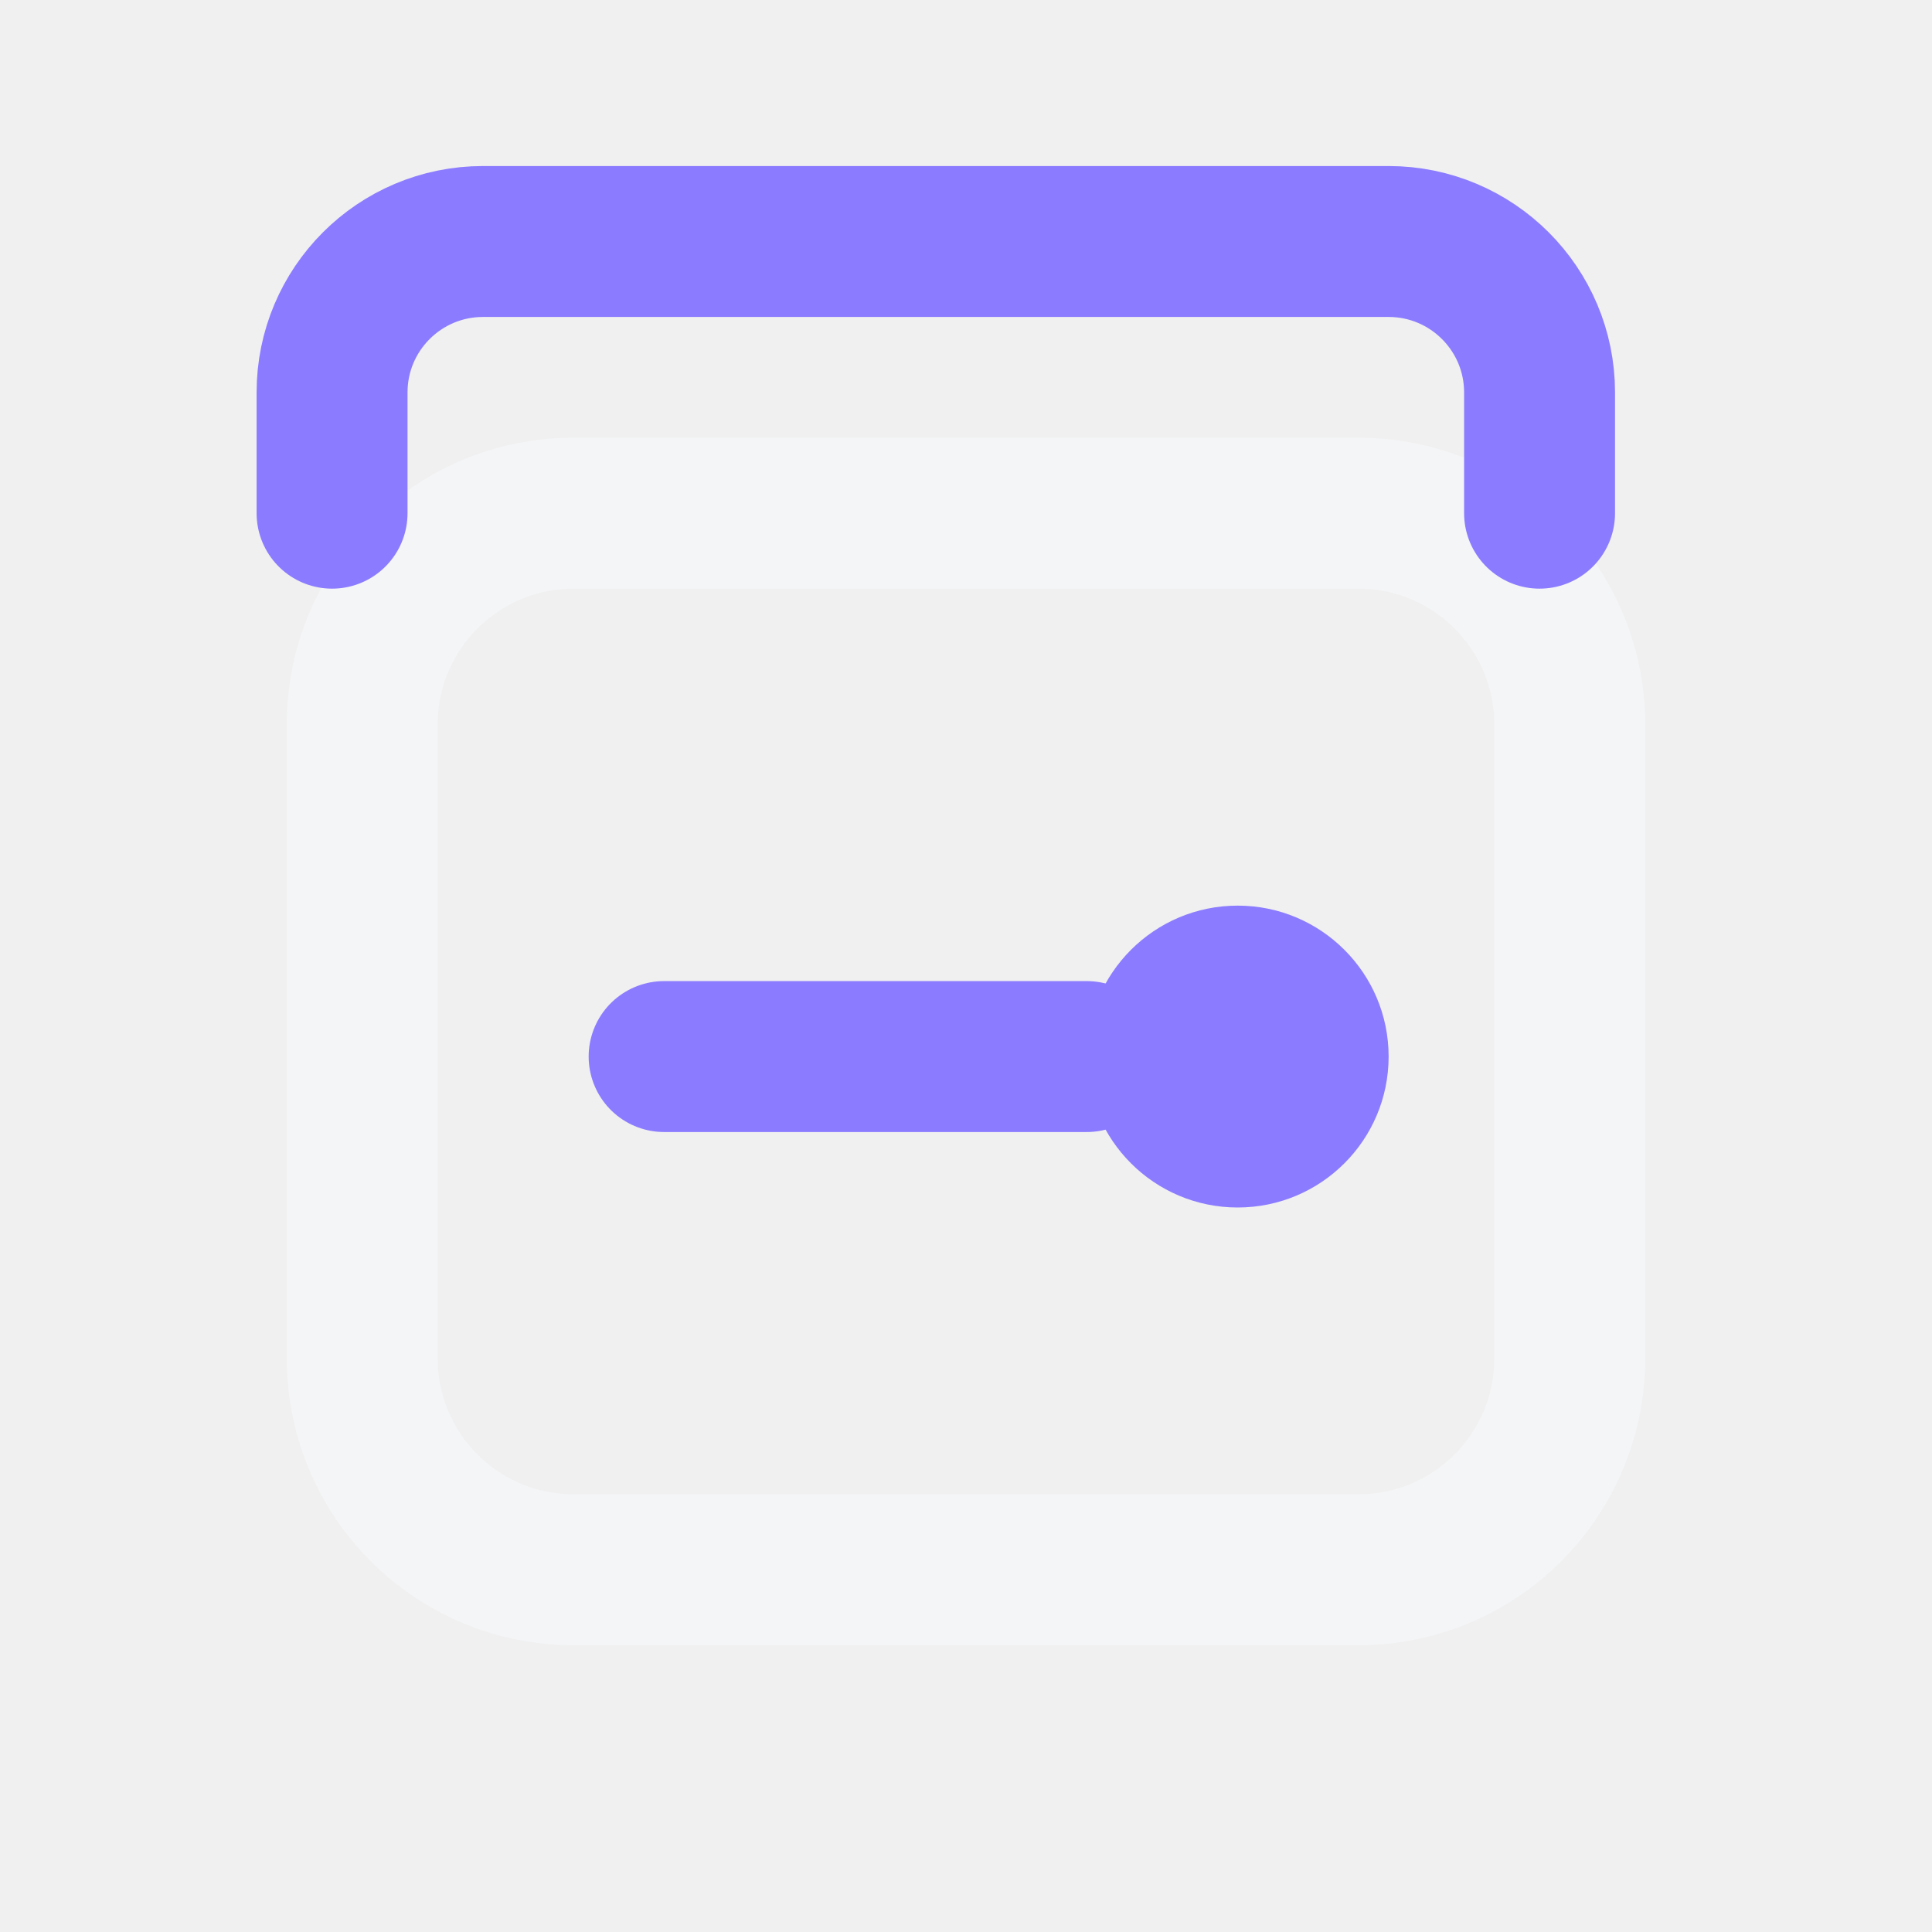
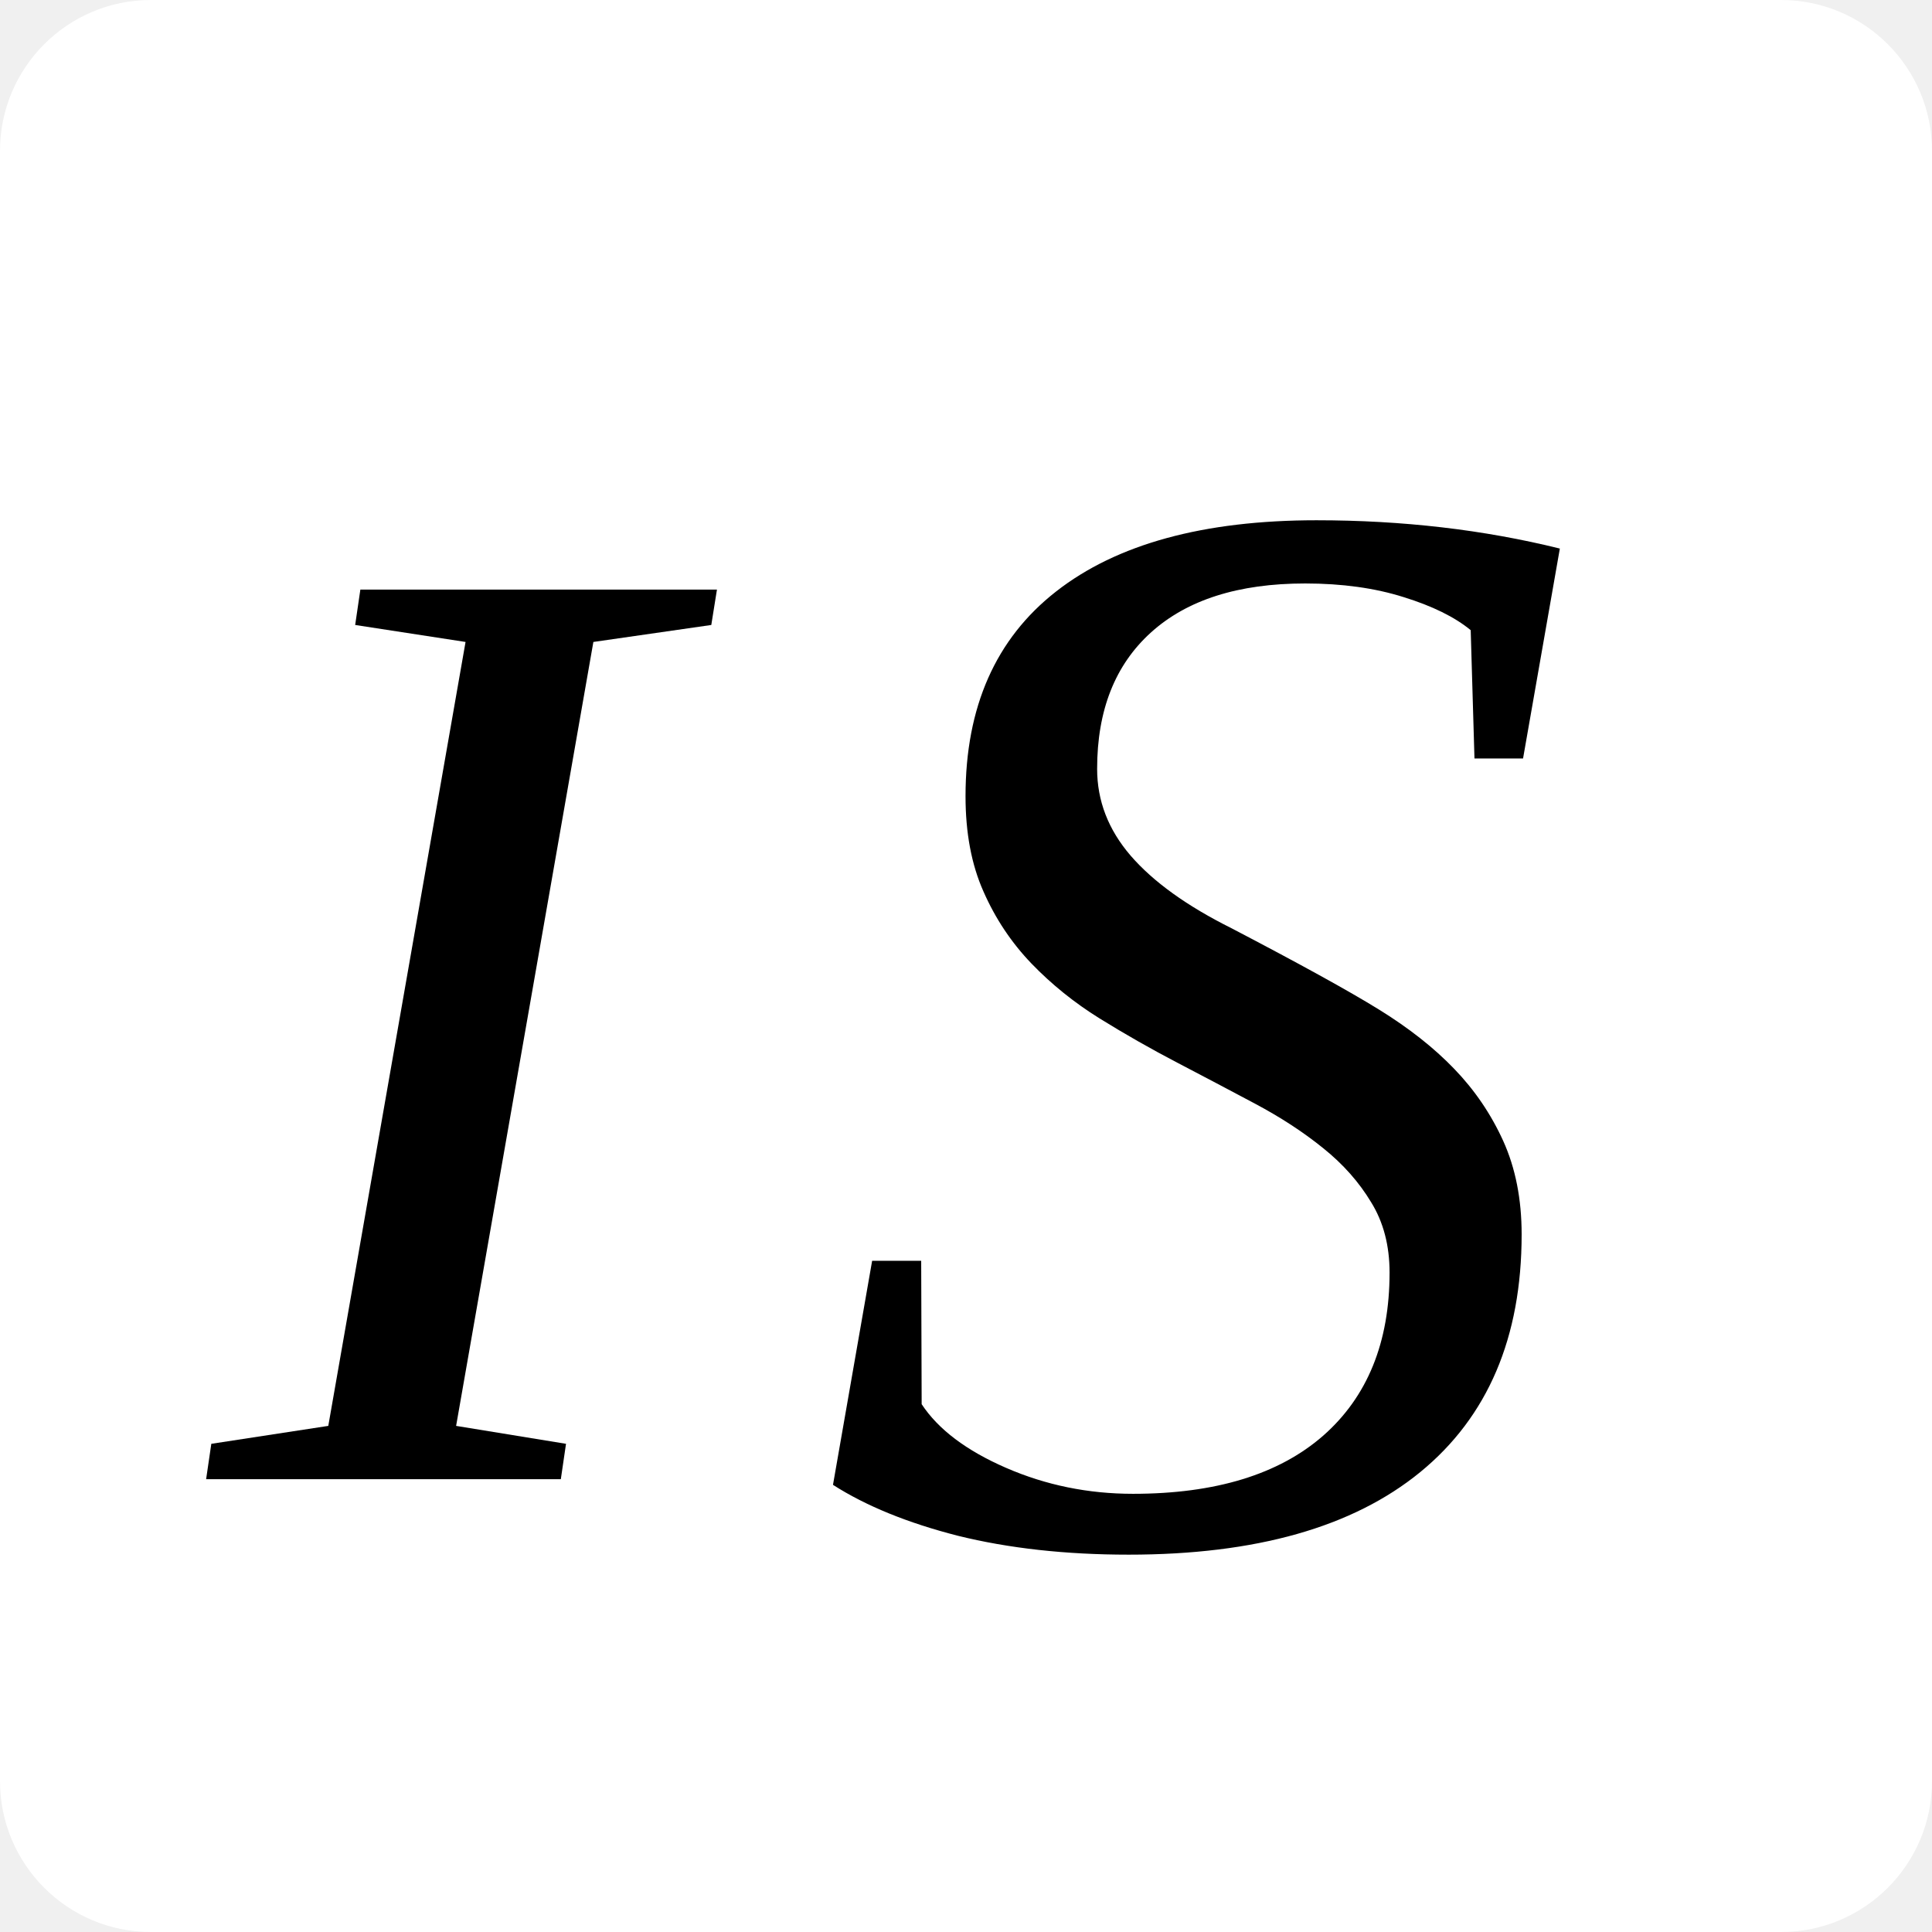
- <svg xmlns="http://www.w3.org/2000/svg" viewBox="0 0 64 64">
-   <rect x="12" y="17" width="40" height="35" rx="7" fill="none" stroke="#f4f5f7" stroke-width="5" />
-   <path d="M11 17v-4a5 5 0 0 1 5-5h30a5 5 0 0 1 5 5v4M22 35h14" fill="none" stroke="#8b7cff" stroke-width="5" stroke-linecap="round" />
-   <circle cx="41" cy="35" r="5" fill="#8b7cff" />
+ <svg xmlns="http://www.w3.org/2000/svg" viewBox="0 0 64 64" role="img" aria-label="Interactive Studio">
+   <rect width="64" height="64" rx="5" fill="#fff" />
+   <g fill="#000" font-family="Times New Roman, Georgia, serif" font-style="italic">
+     <text x="7" y="49" font-size="45">I</text>
+     <text x="27" y="51" font-size="51">S</text>
+   </g>
</svg>
